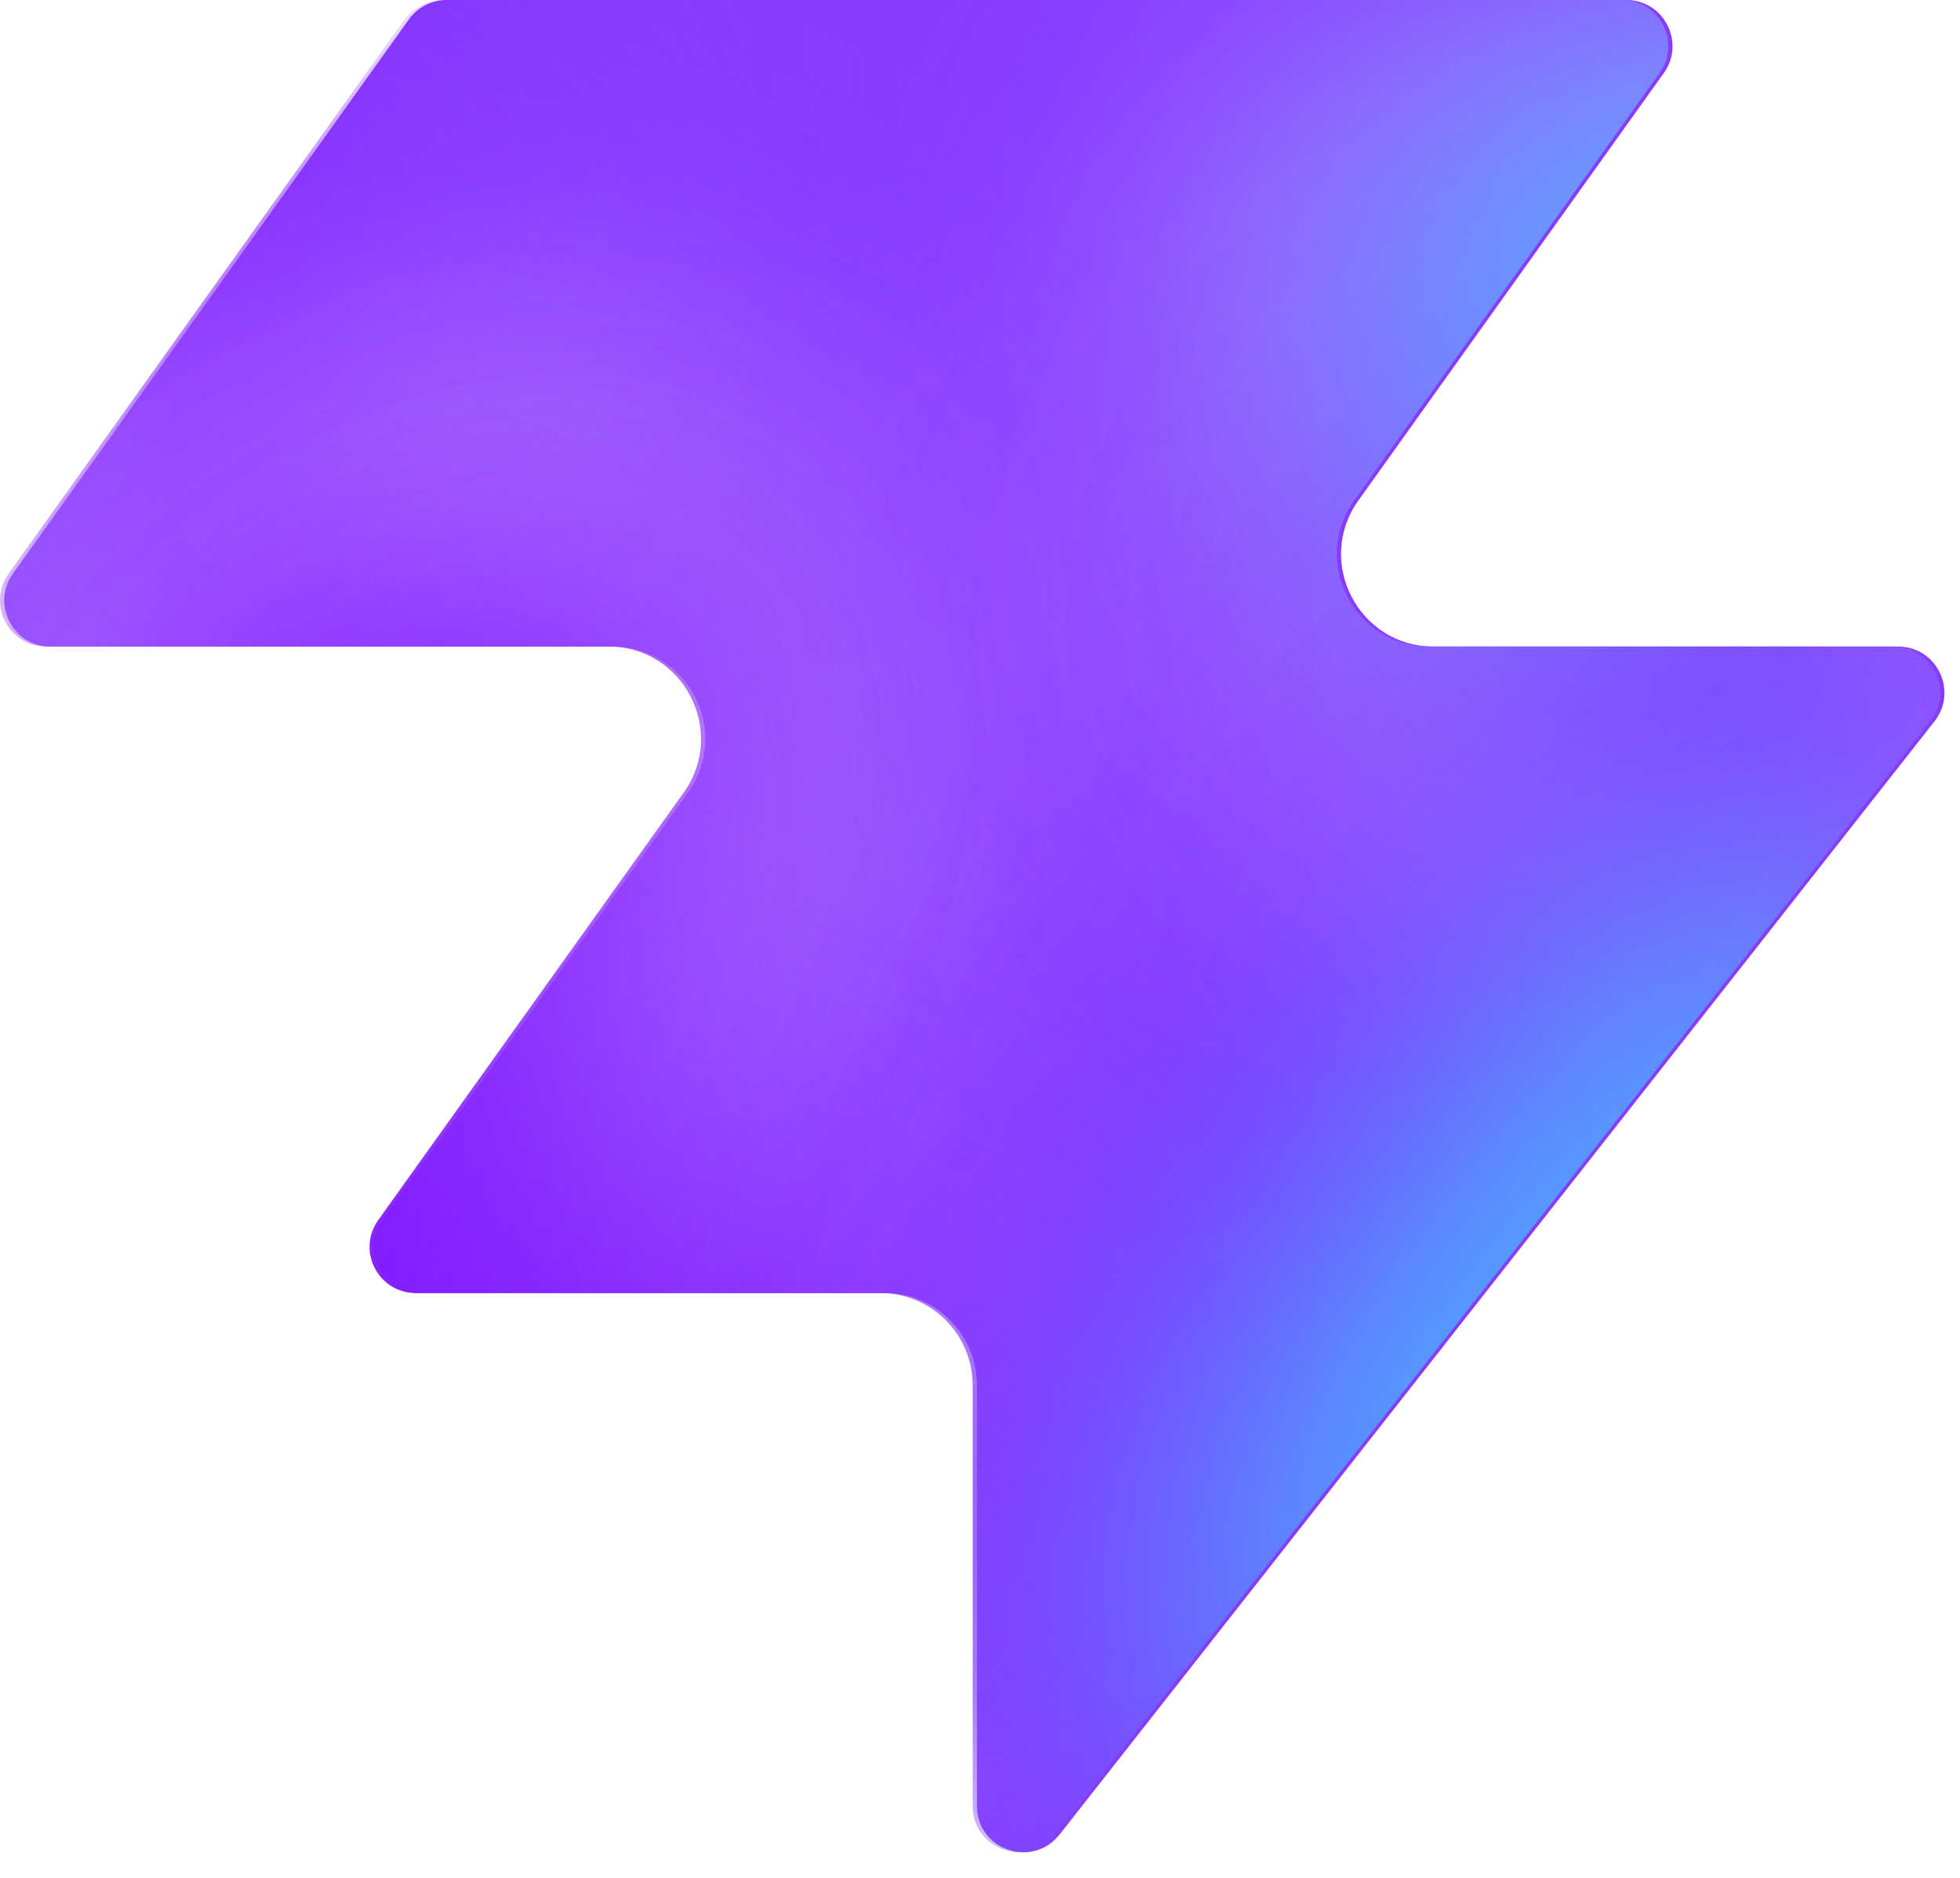
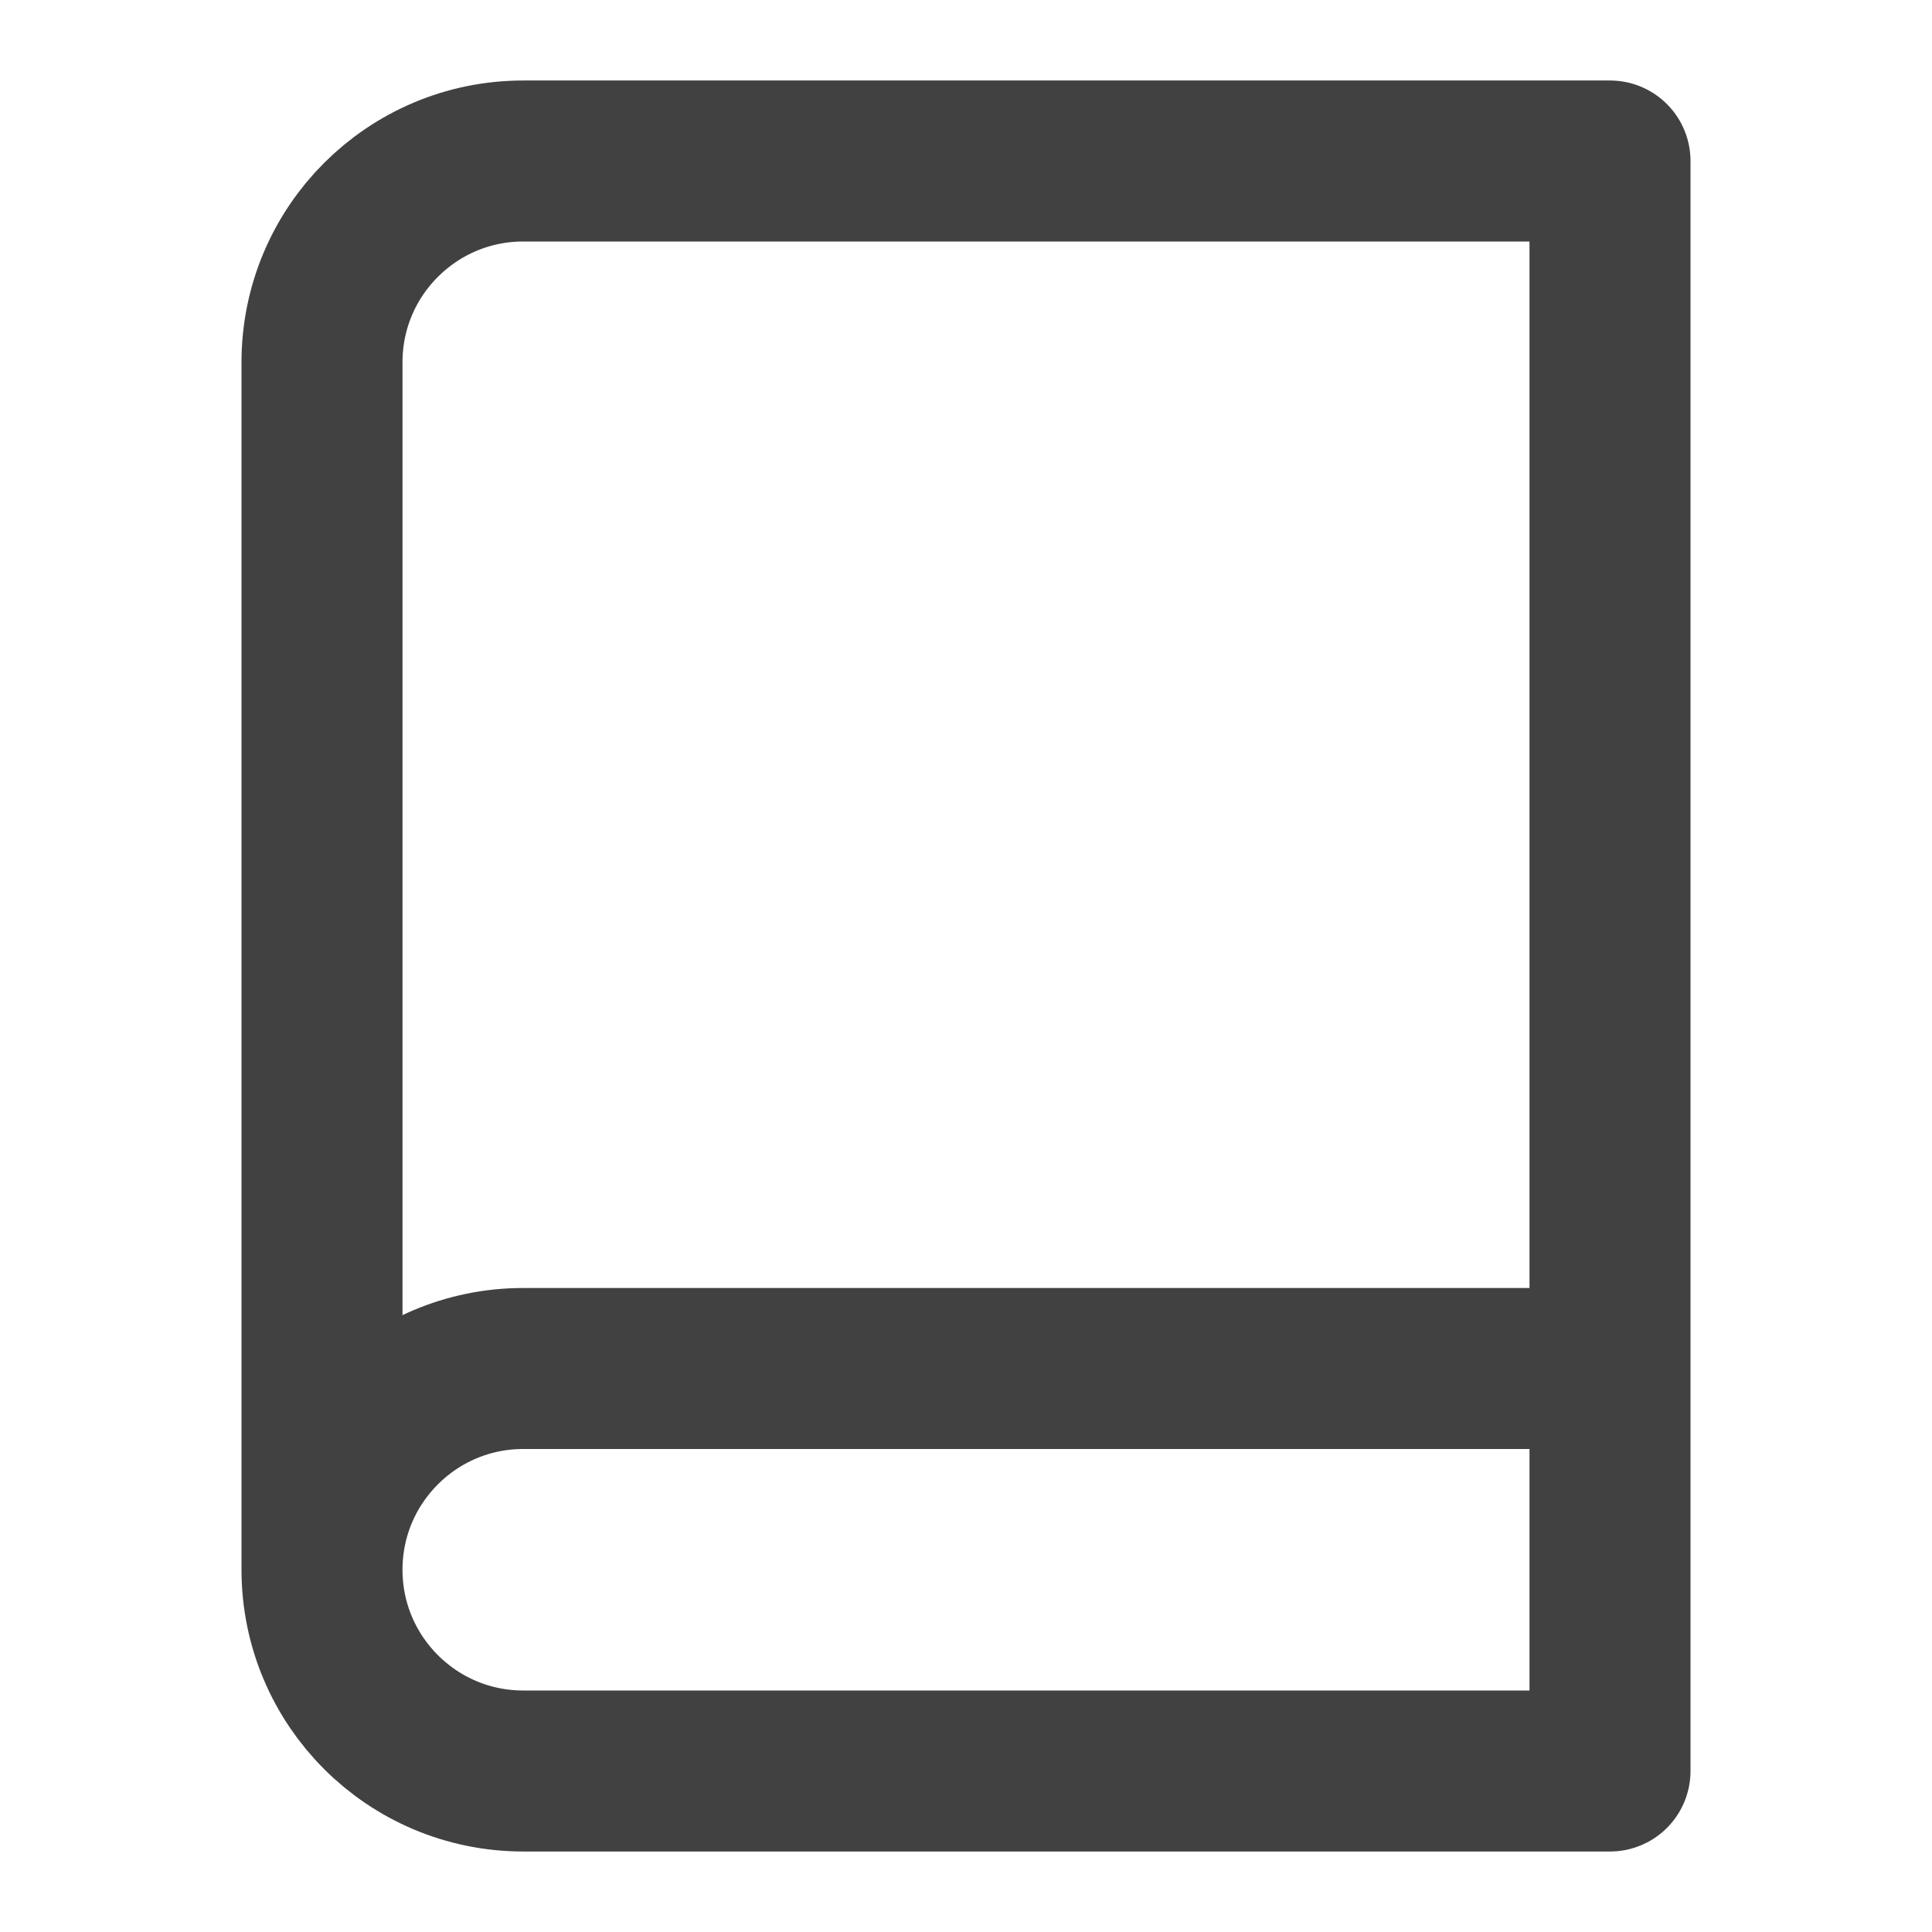
- <svg xmlns="http://www.w3.org/2000/svg" width="48" height="46" fill="none" viewBox="0 0 48 46">
-   <path fill="#863bff" d="M25.946 44.938c-.664.845-2.021.375-2.021-.698V33.937a2.26 2.26 0 0 0-2.262-2.262H10.287c-.92 0-1.456-1.04-.92-1.788l7.48-10.471c1.07-1.497 0-3.578-1.842-3.578H1.237c-.92 0-1.456-1.04-.92-1.788L10.013.474c.214-.297.556-.474.92-.474h28.894c.92 0 1.456 1.04.92 1.788l-7.48 10.471c-1.07 1.498 0 3.579 1.842 3.579h11.377c.943 0 1.473 1.088.89 1.83L25.947 44.94z" style="fill:#863bff;fill:color(display-p3 .525 .23 1);fill-opacity:1" />
-   <mask id="a" width="48" height="46" x="0" y="0" maskUnits="userSpaceOnUse" style="mask-type:alpha">
-     <path fill="#000" d="M25.842 44.938c-.664.844-2.021.375-2.021-.698V33.937a2.26 2.26 0 0 0-2.262-2.262H10.183c-.92 0-1.456-1.04-.92-1.788l7.48-10.471c1.07-1.498 0-3.579-1.842-3.579H1.133c-.92 0-1.456-1.04-.92-1.787L9.91.473c.214-.297.556-.474.92-.474h28.894c.92 0 1.456 1.04.92 1.788l-7.48 10.471c-1.07 1.498 0 3.578 1.842 3.578h11.377c.943 0 1.473 1.088.89 1.832L25.843 44.94z" style="fill:#000;fill-opacity:1" />
-   </mask>
-   <g mask="url(#a)">
-     <g filter="url(#b)">
-       <ellipse cx="5.508" cy="14.704" fill="#ede6ff" rx="5.508" ry="14.704" style="fill:#ede6ff;fill:color(display-p3 .927 .903 1);fill-opacity:1" transform="matrix(.00324 1 1 -.00324 -4.47 31.516)" />
-     </g>
-     <g filter="url(#c)">
-       <ellipse cx="10.399" cy="29.851" fill="#ede6ff" rx="10.399" ry="29.851" style="fill:#ede6ff;fill:color(display-p3 .927 .903 1);fill-opacity:1" transform="matrix(.00324 1 1 -.00324 -39.328 7.883)" />
-     </g>
-     <g filter="url(#d)">
-       <ellipse cx="5.508" cy="30.487" fill="#7e14ff" rx="5.508" ry="30.487" style="fill:#7e14ff;fill:color(display-p3 .492 .077 1);fill-opacity:1" transform="rotate(89.814 -25.913 -14.639)scale(1 -1)" />
-     </g>
-     <g filter="url(#e)">
-       <ellipse cx="5.508" cy="30.599" fill="#7e14ff" rx="5.508" ry="30.599" style="fill:#7e14ff;fill:color(display-p3 .492 .077 1);fill-opacity:1" transform="rotate(89.814 -32.644 -3.334)scale(1 -1)" />
-     </g>
-     <g filter="url(#f)">
-       <ellipse cx="5.508" cy="30.599" fill="#7e14ff" rx="5.508" ry="30.599" style="fill:#7e14ff;fill:color(display-p3 .492 .077 1);fill-opacity:1" transform="matrix(.00324 1 1 -.00324 -34.34 30.47)" />
-     </g>
-     <g filter="url(#g)">
-       <ellipse cx="14.072" cy="22.078" fill="#ede6ff" rx="14.072" ry="22.078" style="fill:#ede6ff;fill:color(display-p3 .927 .903 1);fill-opacity:1" transform="rotate(93.35 24.506 48.493)scale(-1 1)" />
-     </g>
-     <g filter="url(#h)">
-       <ellipse cx="3.47" cy="21.501" fill="#7e14ff" rx="3.47" ry="21.501" style="fill:#7e14ff;fill:color(display-p3 .492 .077 1);fill-opacity:1" transform="rotate(89.009 28.708 47.59)scale(-1 1)" />
-     </g>
-     <g filter="url(#i)">
-       <ellipse cx="3.47" cy="21.501" fill="#7e14ff" rx="3.47" ry="21.501" style="fill:#7e14ff;fill:color(display-p3 .492 .077 1);fill-opacity:1" transform="rotate(89.009 28.708 47.59)scale(-1 1)" />
-     </g>
-     <g filter="url(#j)">
-       <ellipse cx=".387" cy="8.972" fill="#7e14ff" rx="4.407" ry="29.108" style="fill:#7e14ff;fill:color(display-p3 .492 .077 1);fill-opacity:1" transform="rotate(39.51 .387 8.972)" />
-     </g>
-     <g filter="url(#k)">
-       <ellipse cx="47.523" cy="-6.092" fill="#7e14ff" rx="4.407" ry="29.108" style="fill:#7e14ff;fill:color(display-p3 .492 .077 1);fill-opacity:1" transform="rotate(37.892 47.523 -6.092)" />
-     </g>
-     <g filter="url(#l)">
-       <ellipse cx="41.412" cy="6.333" fill="#47bfff" rx="5.971" ry="9.665" style="fill:#47bfff;fill:color(display-p3 .28 .748 1);fill-opacity:1" transform="rotate(37.892 41.412 6.333)" />
-     </g>
-     <g filter="url(#m)">
-       <ellipse cx="-1.879" cy="38.332" fill="#7e14ff" rx="4.407" ry="29.108" style="fill:#7e14ff;fill:color(display-p3 .492 .077 1);fill-opacity:1" transform="rotate(37.892 -1.88 38.332)" />
-     </g>
-     <g filter="url(#n)">
-       <ellipse cx="-1.879" cy="38.332" fill="#7e14ff" rx="4.407" ry="29.108" style="fill:#7e14ff;fill:color(display-p3 .492 .077 1);fill-opacity:1" transform="rotate(37.892 -1.88 38.332)" />
-     </g>
-     <g filter="url(#o)">
-       <ellipse cx="35.651" cy="29.907" fill="#7e14ff" rx="4.407" ry="29.108" style="fill:#7e14ff;fill:color(display-p3 .492 .077 1);fill-opacity:1" transform="rotate(37.892 35.651 29.907)" />
-     </g>
-     <g filter="url(#p)">
-       <ellipse cx="38.418" cy="32.4" fill="#47bfff" rx="5.971" ry="15.297" style="fill:#47bfff;fill:color(display-p3 .28 .748 1);fill-opacity:1" transform="rotate(37.892 38.418 32.4)" />
-     </g>
-   </g>
-   <defs>
-     <filter id="b" width="60.045" height="41.654" x="-19.77" y="16.149" color-interpolation-filters="sRGB" filterUnits="userSpaceOnUse">
-       <feFlood flood-opacity="0" result="BackgroundImageFix" />
-       <feBlend in="SourceGraphic" in2="BackgroundImageFix" result="shape" />
-       <feGaussianBlur result="effect1_foregroundBlur_2002_17158" stdDeviation="7.659" />
-     </filter>
-     <filter id="c" width="90.34" height="51.437" x="-54.613" y="-7.533" color-interpolation-filters="sRGB" filterUnits="userSpaceOnUse">
-       <feFlood flood-opacity="0" result="BackgroundImageFix" />
-       <feBlend in="SourceGraphic" in2="BackgroundImageFix" result="shape" />
-       <feGaussianBlur result="effect1_foregroundBlur_2002_17158" stdDeviation="7.659" />
-     </filter>
-     <filter id="d" width="79.355" height="29.4" x="-49.64" y="2.03" color-interpolation-filters="sRGB" filterUnits="userSpaceOnUse">
-       <feFlood flood-opacity="0" result="BackgroundImageFix" />
-       <feBlend in="SourceGraphic" in2="BackgroundImageFix" result="shape" />
-       <feGaussianBlur result="effect1_foregroundBlur_2002_17158" stdDeviation="4.596" />
-     </filter>
-     <filter id="e" width="79.579" height="29.4" x="-45.045" y="20.029" color-interpolation-filters="sRGB" filterUnits="userSpaceOnUse">
-       <feFlood flood-opacity="0" result="BackgroundImageFix" />
-       <feBlend in="SourceGraphic" in2="BackgroundImageFix" result="shape" />
-       <feGaussianBlur result="effect1_foregroundBlur_2002_17158" stdDeviation="4.596" />
-     </filter>
-     <filter id="f" width="79.579" height="29.4" x="-43.513" y="21.178" color-interpolation-filters="sRGB" filterUnits="userSpaceOnUse">
-       <feFlood flood-opacity="0" result="BackgroundImageFix" />
-       <feBlend in="SourceGraphic" in2="BackgroundImageFix" result="shape" />
-       <feGaussianBlur result="effect1_foregroundBlur_2002_17158" stdDeviation="4.596" />
-     </filter>
-     <filter id="g" width="74.749" height="58.852" x="15.756" y="-17.901" color-interpolation-filters="sRGB" filterUnits="userSpaceOnUse">
-       <feFlood flood-opacity="0" result="BackgroundImageFix" />
-       <feBlend in="SourceGraphic" in2="BackgroundImageFix" result="shape" />
-       <feGaussianBlur result="effect1_foregroundBlur_2002_17158" stdDeviation="7.659" />
-     </filter>
-     <filter id="h" width="61.377" height="25.362" x="23.548" y="2.284" color-interpolation-filters="sRGB" filterUnits="userSpaceOnUse">
-       <feFlood flood-opacity="0" result="BackgroundImageFix" />
-       <feBlend in="SourceGraphic" in2="BackgroundImageFix" result="shape" />
-       <feGaussianBlur result="effect1_foregroundBlur_2002_17158" stdDeviation="4.596" />
-     </filter>
-     <filter id="i" width="61.377" height="25.362" x="23.548" y="2.284" color-interpolation-filters="sRGB" filterUnits="userSpaceOnUse">
-       <feFlood flood-opacity="0" result="BackgroundImageFix" />
-       <feBlend in="SourceGraphic" in2="BackgroundImageFix" result="shape" />
-       <feGaussianBlur result="effect1_foregroundBlur_2002_17158" stdDeviation="4.596" />
-     </filter>
-     <filter id="j" width="56.045" height="63.649" x="-27.636" y="-22.853" color-interpolation-filters="sRGB" filterUnits="userSpaceOnUse">
-       <feFlood flood-opacity="0" result="BackgroundImageFix" />
-       <feBlend in="SourceGraphic" in2="BackgroundImageFix" result="shape" />
-       <feGaussianBlur result="effect1_foregroundBlur_2002_17158" stdDeviation="4.596" />
-     </filter>
-     <filter id="k" width="54.814" height="64.646" x="20.116" y="-38.415" color-interpolation-filters="sRGB" filterUnits="userSpaceOnUse">
-       <feFlood flood-opacity="0" result="BackgroundImageFix" />
-       <feBlend in="SourceGraphic" in2="BackgroundImageFix" result="shape" />
-       <feGaussianBlur result="effect1_foregroundBlur_2002_17158" stdDeviation="4.596" />
-     </filter>
-     <filter id="l" width="33.541" height="35.313" x="24.641" y="-11.323" color-interpolation-filters="sRGB" filterUnits="userSpaceOnUse">
-       <feFlood flood-opacity="0" result="BackgroundImageFix" />
-       <feBlend in="SourceGraphic" in2="BackgroundImageFix" result="shape" />
-       <feGaussianBlur result="effect1_foregroundBlur_2002_17158" stdDeviation="4.596" />
-     </filter>
-     <filter id="m" width="54.814" height="64.646" x="-29.286" y="6.009" color-interpolation-filters="sRGB" filterUnits="userSpaceOnUse">
-       <feFlood flood-opacity="0" result="BackgroundImageFix" />
-       <feBlend in="SourceGraphic" in2="BackgroundImageFix" result="shape" />
-       <feGaussianBlur result="effect1_foregroundBlur_2002_17158" stdDeviation="4.596" />
-     </filter>
-     <filter id="n" width="54.814" height="64.646" x="-29.286" y="6.009" color-interpolation-filters="sRGB" filterUnits="userSpaceOnUse">
-       <feFlood flood-opacity="0" result="BackgroundImageFix" />
-       <feBlend in="SourceGraphic" in2="BackgroundImageFix" result="shape" />
-       <feGaussianBlur result="effect1_foregroundBlur_2002_17158" stdDeviation="4.596" />
-     </filter>
-     <filter id="o" width="54.814" height="64.646" x="8.244" y="-2.416" color-interpolation-filters="sRGB" filterUnits="userSpaceOnUse">
-       <feFlood flood-opacity="0" result="BackgroundImageFix" />
-       <feBlend in="SourceGraphic" in2="BackgroundImageFix" result="shape" />
-       <feGaussianBlur result="effect1_foregroundBlur_2002_17158" stdDeviation="4.596" />
-     </filter>
-     <filter id="p" width="39.409" height="43.623" x="18.713" y="10.588" color-interpolation-filters="sRGB" filterUnits="userSpaceOnUse">
-       <feFlood flood-opacity="0" result="BackgroundImageFix" />
-       <feBlend in="SourceGraphic" in2="BackgroundImageFix" result="shape" />
-       <feGaussianBlur result="effect1_foregroundBlur_2002_17158" stdDeviation="4.596" />
-     </filter>
-   </defs>
+ <svg xmlns="http://www.w3.org/2000/svg" viewBox="0 0 24 24" fill="none" stroke="#414141" stroke-width="2" stroke-linecap="round" stroke-linejoin="round">
+   <path d="M4 19.5v-15A2.5 2.5 0 0 1 6.5 2H20v20H6.5a2.5 2.5 0 0 1 0-5H20" />
</svg>
